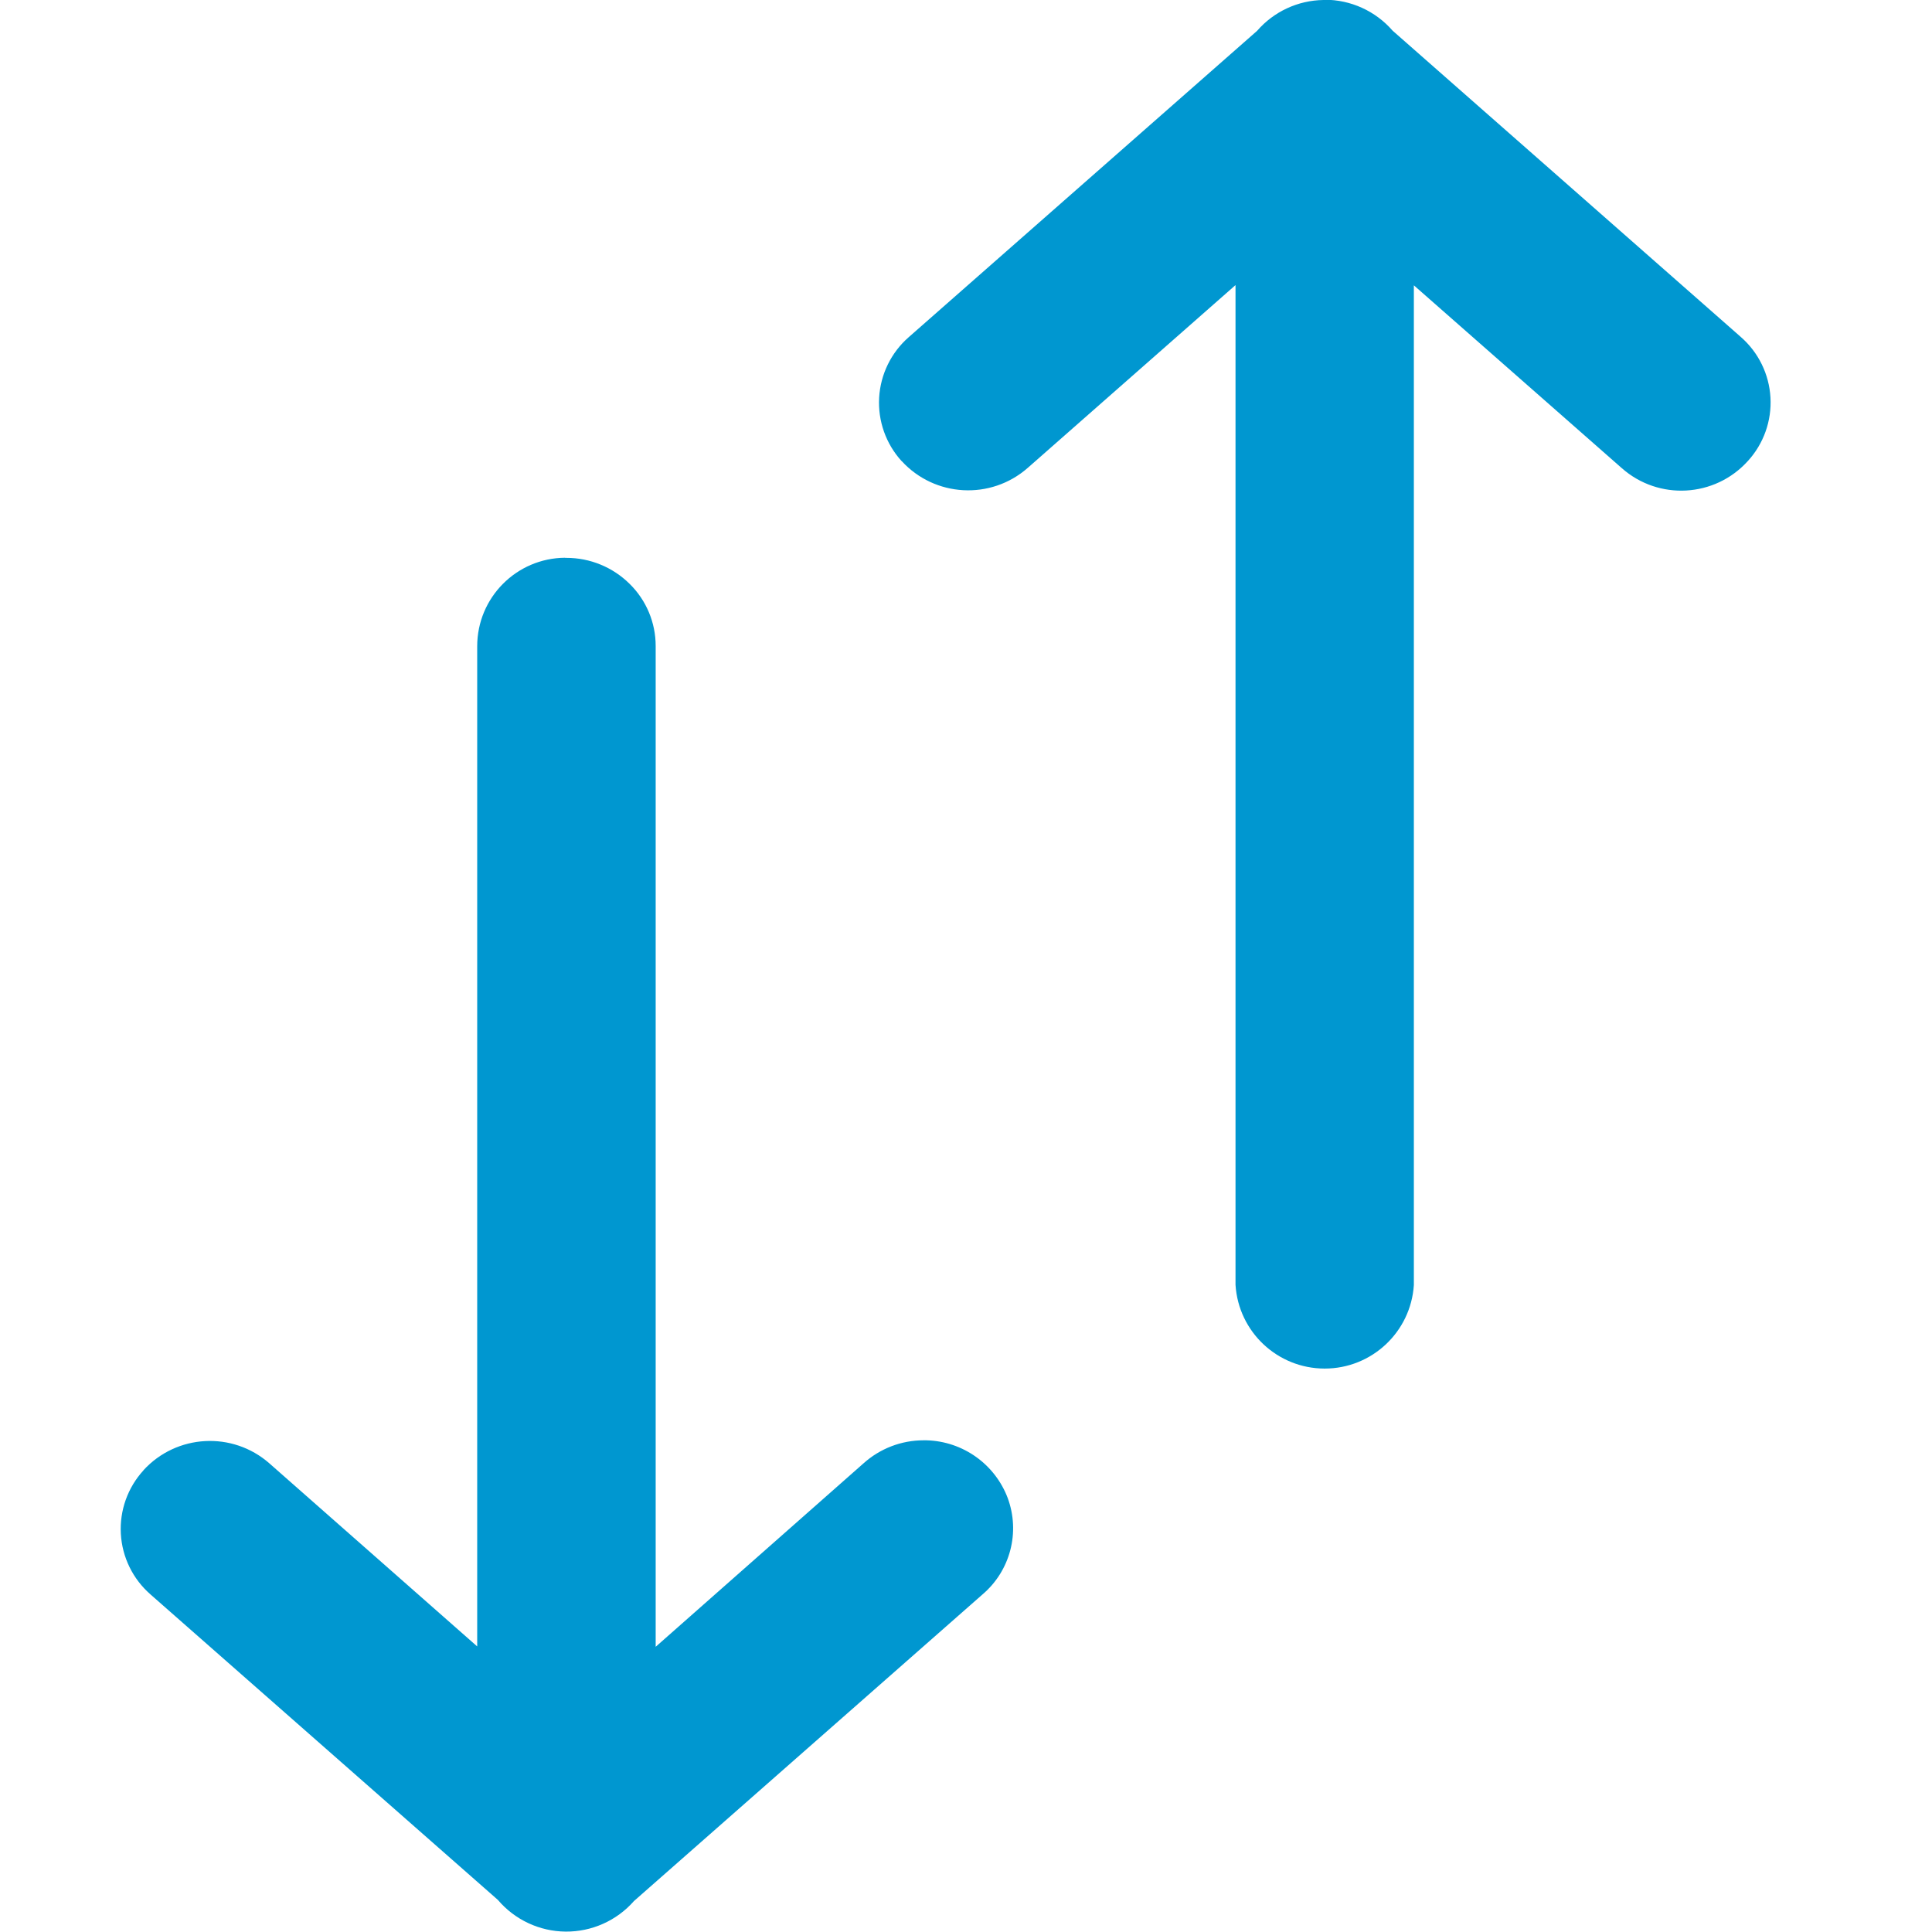
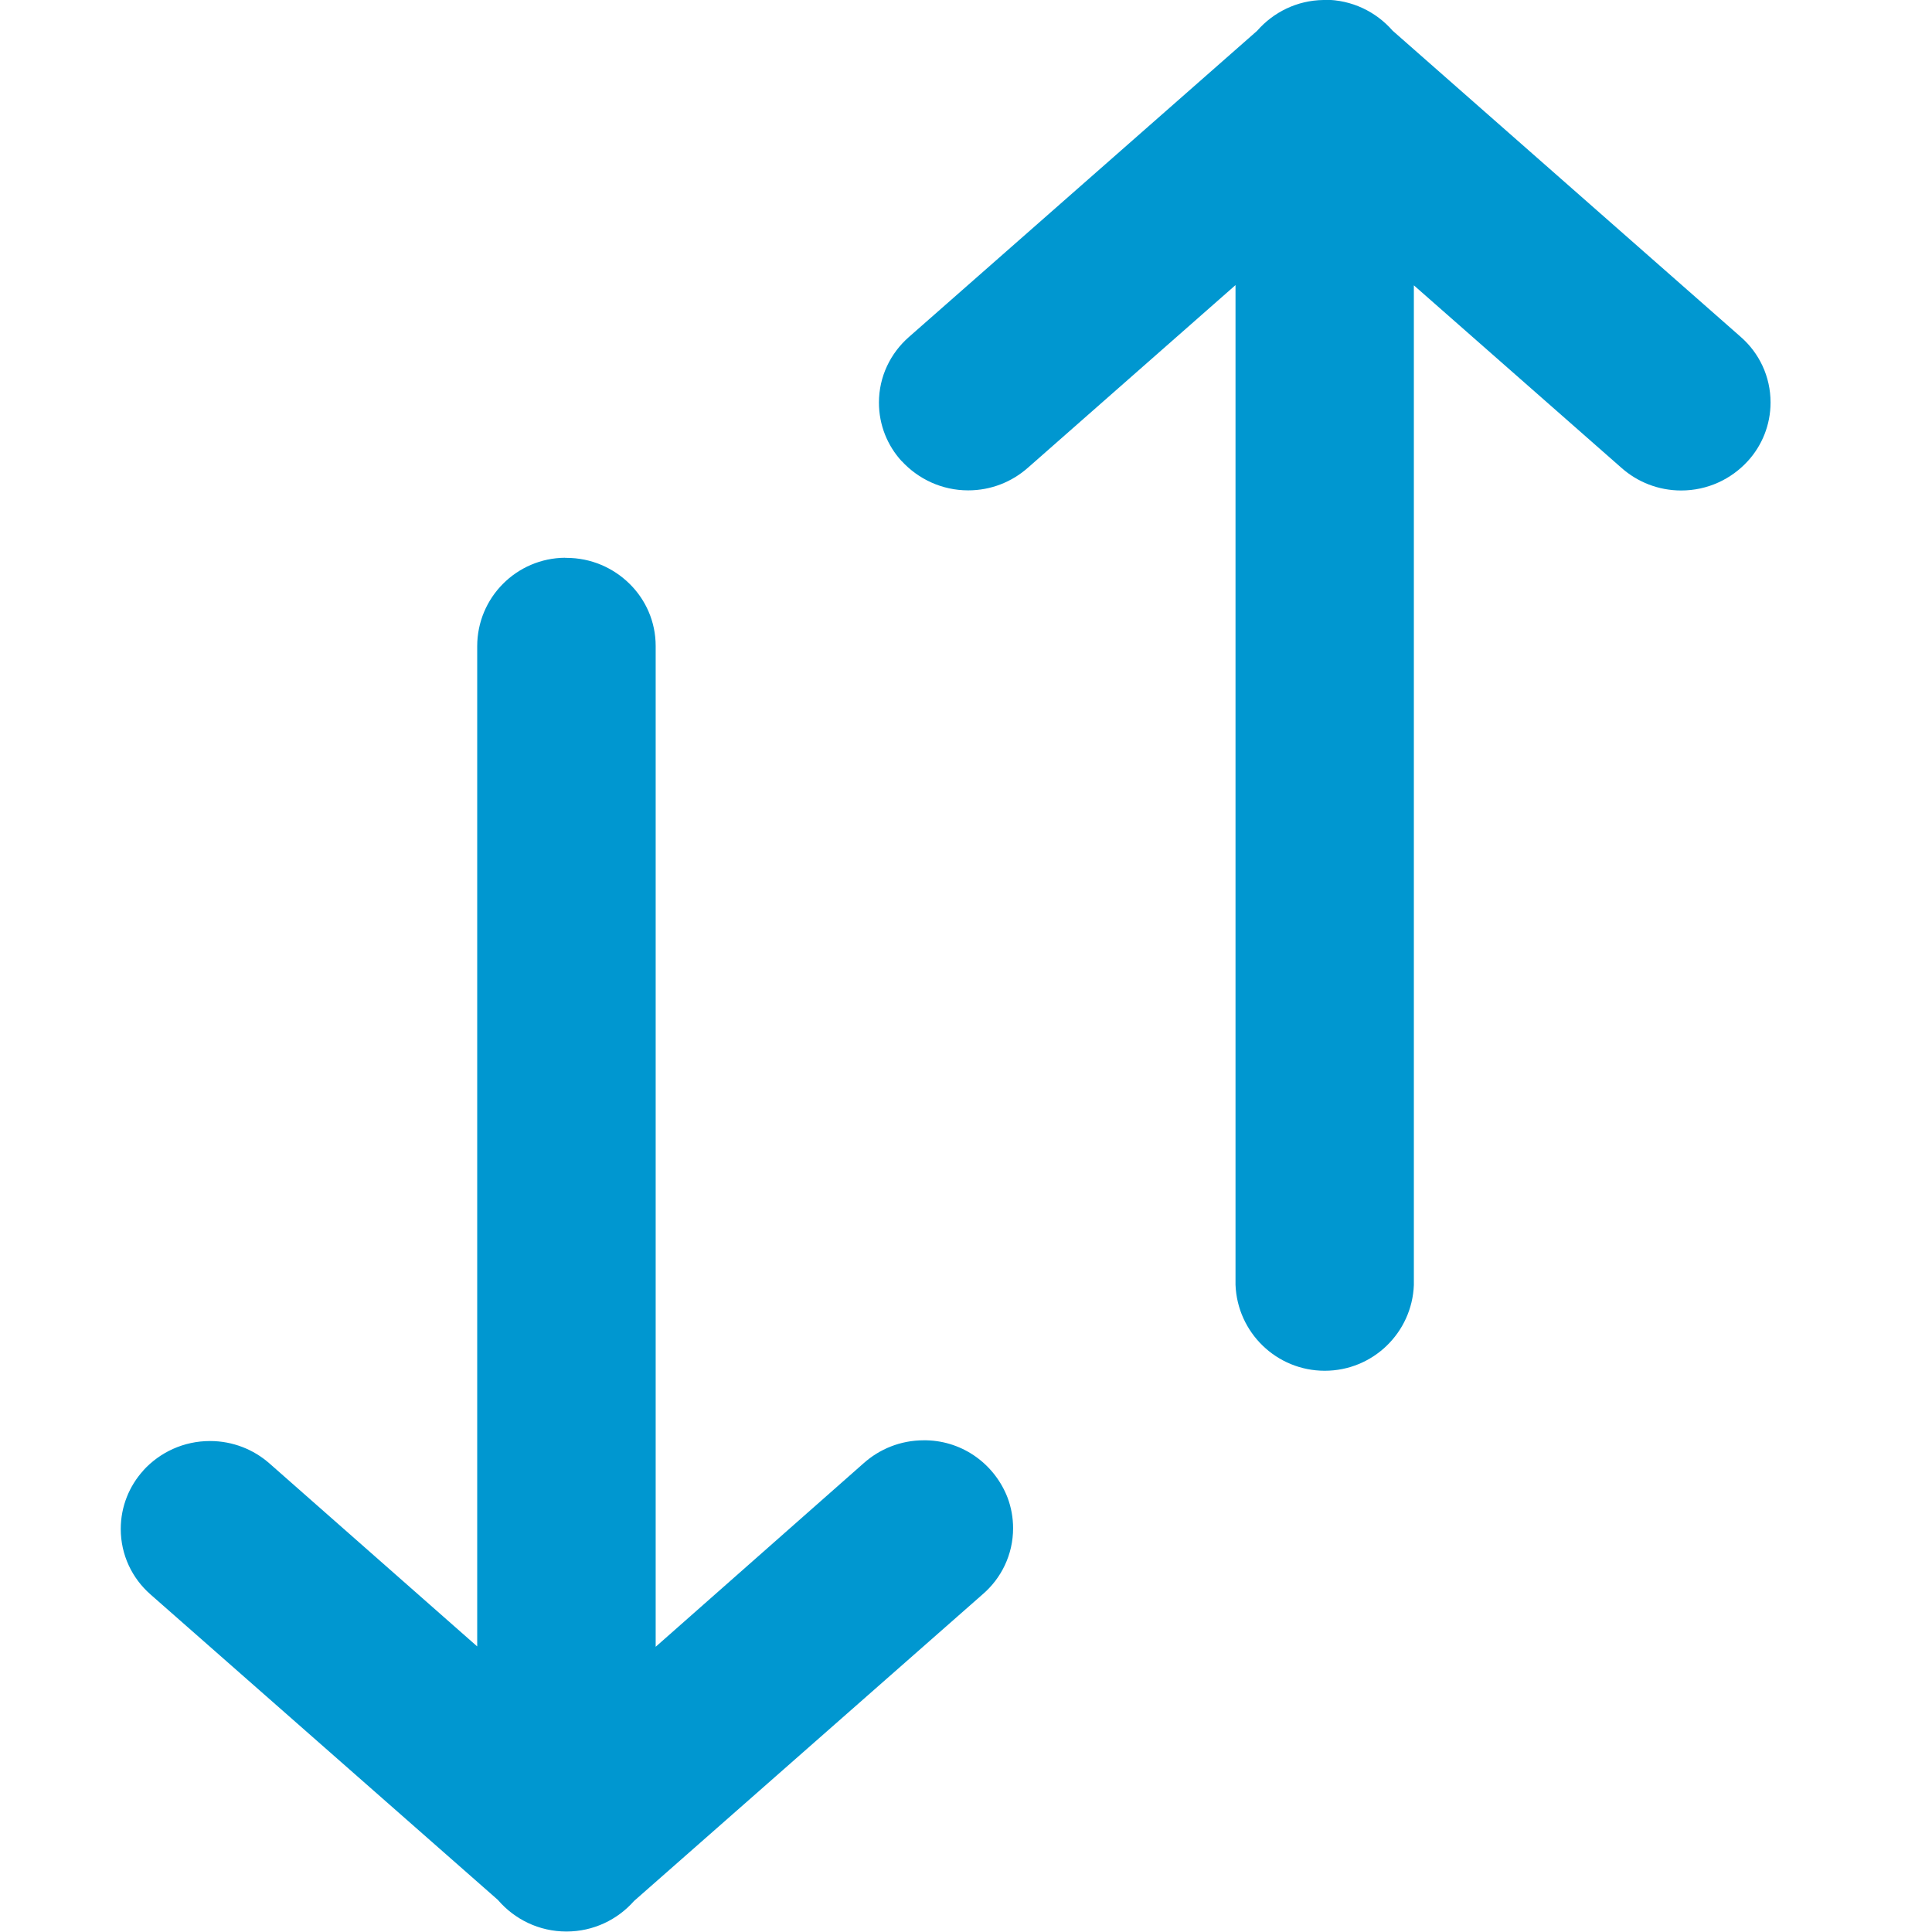
- <svg xmlns="http://www.w3.org/2000/svg" width="16" height="16">
-   <path fill="#0097d0" d="M10.96 0a.741.741 0 0 0-.549.255l-.001.001-2.884 2.536a.72.72 0 0 0-.059 1.027v-.001a.747.747 0 0 0 1.044.057l-.001.001 1.722-1.515v8.279a.74.74 0 0 0 1.477.002V2.363l1.722 1.514a.743.743 0 0 0 1.043-.058l.001-.001a.719.719 0 0 0-.058-1.027l-.001-.001L11.533.254a.744.744 0 0 0-.562-.256h-.012.001zM4.68 4.619a.733.733 0 0 0-.728.733v8.283l-1.721-1.516a.746.746 0 0 0-1.043.057v.001a.719.719 0 0 0 .058 1.027l.001.001 2.876 2.529a.745.745 0 0 0 1.127.01l.001-.001 2.885-2.538a.72.72 0 0 0 .209-.8l.002.005a.74.74 0 0 0-.675-.482h-.023a.743.743 0 0 0-.499.192l.001-.001-1.721 1.519V5.35a.72.72 0 0 0-.216-.515.743.743 0 0 0-.524-.215h-.011.001z" />
+ <svg xmlns="http://www.w3.org/2000/svg" version="1.1" width="16" height="16" viewBox="0 0 16 16">
+   <path fill="#0097d0" d="M10.96 0c-0.22 0.003-0.415 0.102-0.549 0.255l-0.001 0.001-2.884 2.536c-0.151 0.133-0.247 0.326-0.247 0.542 0 0.187 0.071 0.357 0.188 0.485l-0-0.001c0.137 0.149 0.333 0.243 0.551 0.243 0.189 0 0.361-0.070 0.493-0.186l-0.001 0.001 1.722-1.515v8.279c0.015 0.396 0.34 0.712 0.739 0.712s0.723-0.316 0.738-0.71l0-0.001v-8.278l1.722 1.514c0.131 0.115 0.303 0.185 0.492 0.185 0.218 0 0.415-0.094 0.551-0.243l0.001-0.001c0.116-0.127 0.188-0.298 0.188-0.485 0-0.216-0.095-0.41-0.246-0.542l-0.001-0.001-2.883-2.536c-0.137-0.157-0.338-0.256-0.562-0.256-0.004 0-0.008 0-0.012 0h0.001zM4.68 4.619c-0.403 0.003-0.728 0.33-0.728 0.733 0 0.002 0 0.004 0 0.005v-0 8.278l-1.721-1.516c-0.131-0.115-0.303-0.185-0.492-0.185-0.218 0-0.414 0.093-0.551 0.242l-0 0.001c-0.116 0.127-0.188 0.298-0.188 0.485 0 0.216 0.095 0.41 0.246 0.542l0.001 0.001 2.876 2.529c0.138 0.161 0.341 0.262 0.568 0.262 0.223 0 0.423-0.098 0.559-0.252l0.001-0.001 2.885-2.538c0.156-0.133 0.254-0.33 0.254-0.549 0-0.088-0.016-0.173-0.045-0.251l0.002 0.005c-0.105-0.279-0.367-0.475-0.675-0.482l-0.001-0c-0.006-0-0.014-0-0.022-0-0.192 0-0.367 0.073-0.499 0.192l0.001-0.001-1.721 1.519v-8.278c0-0.003 0-0.006 0-0.010 0-0.202-0.083-0.384-0.216-0.515l-0-0c-0.135-0.133-0.319-0.215-0.524-0.215-0.004 0-0.007 0-0.011 0h0.001z" />
</svg>
